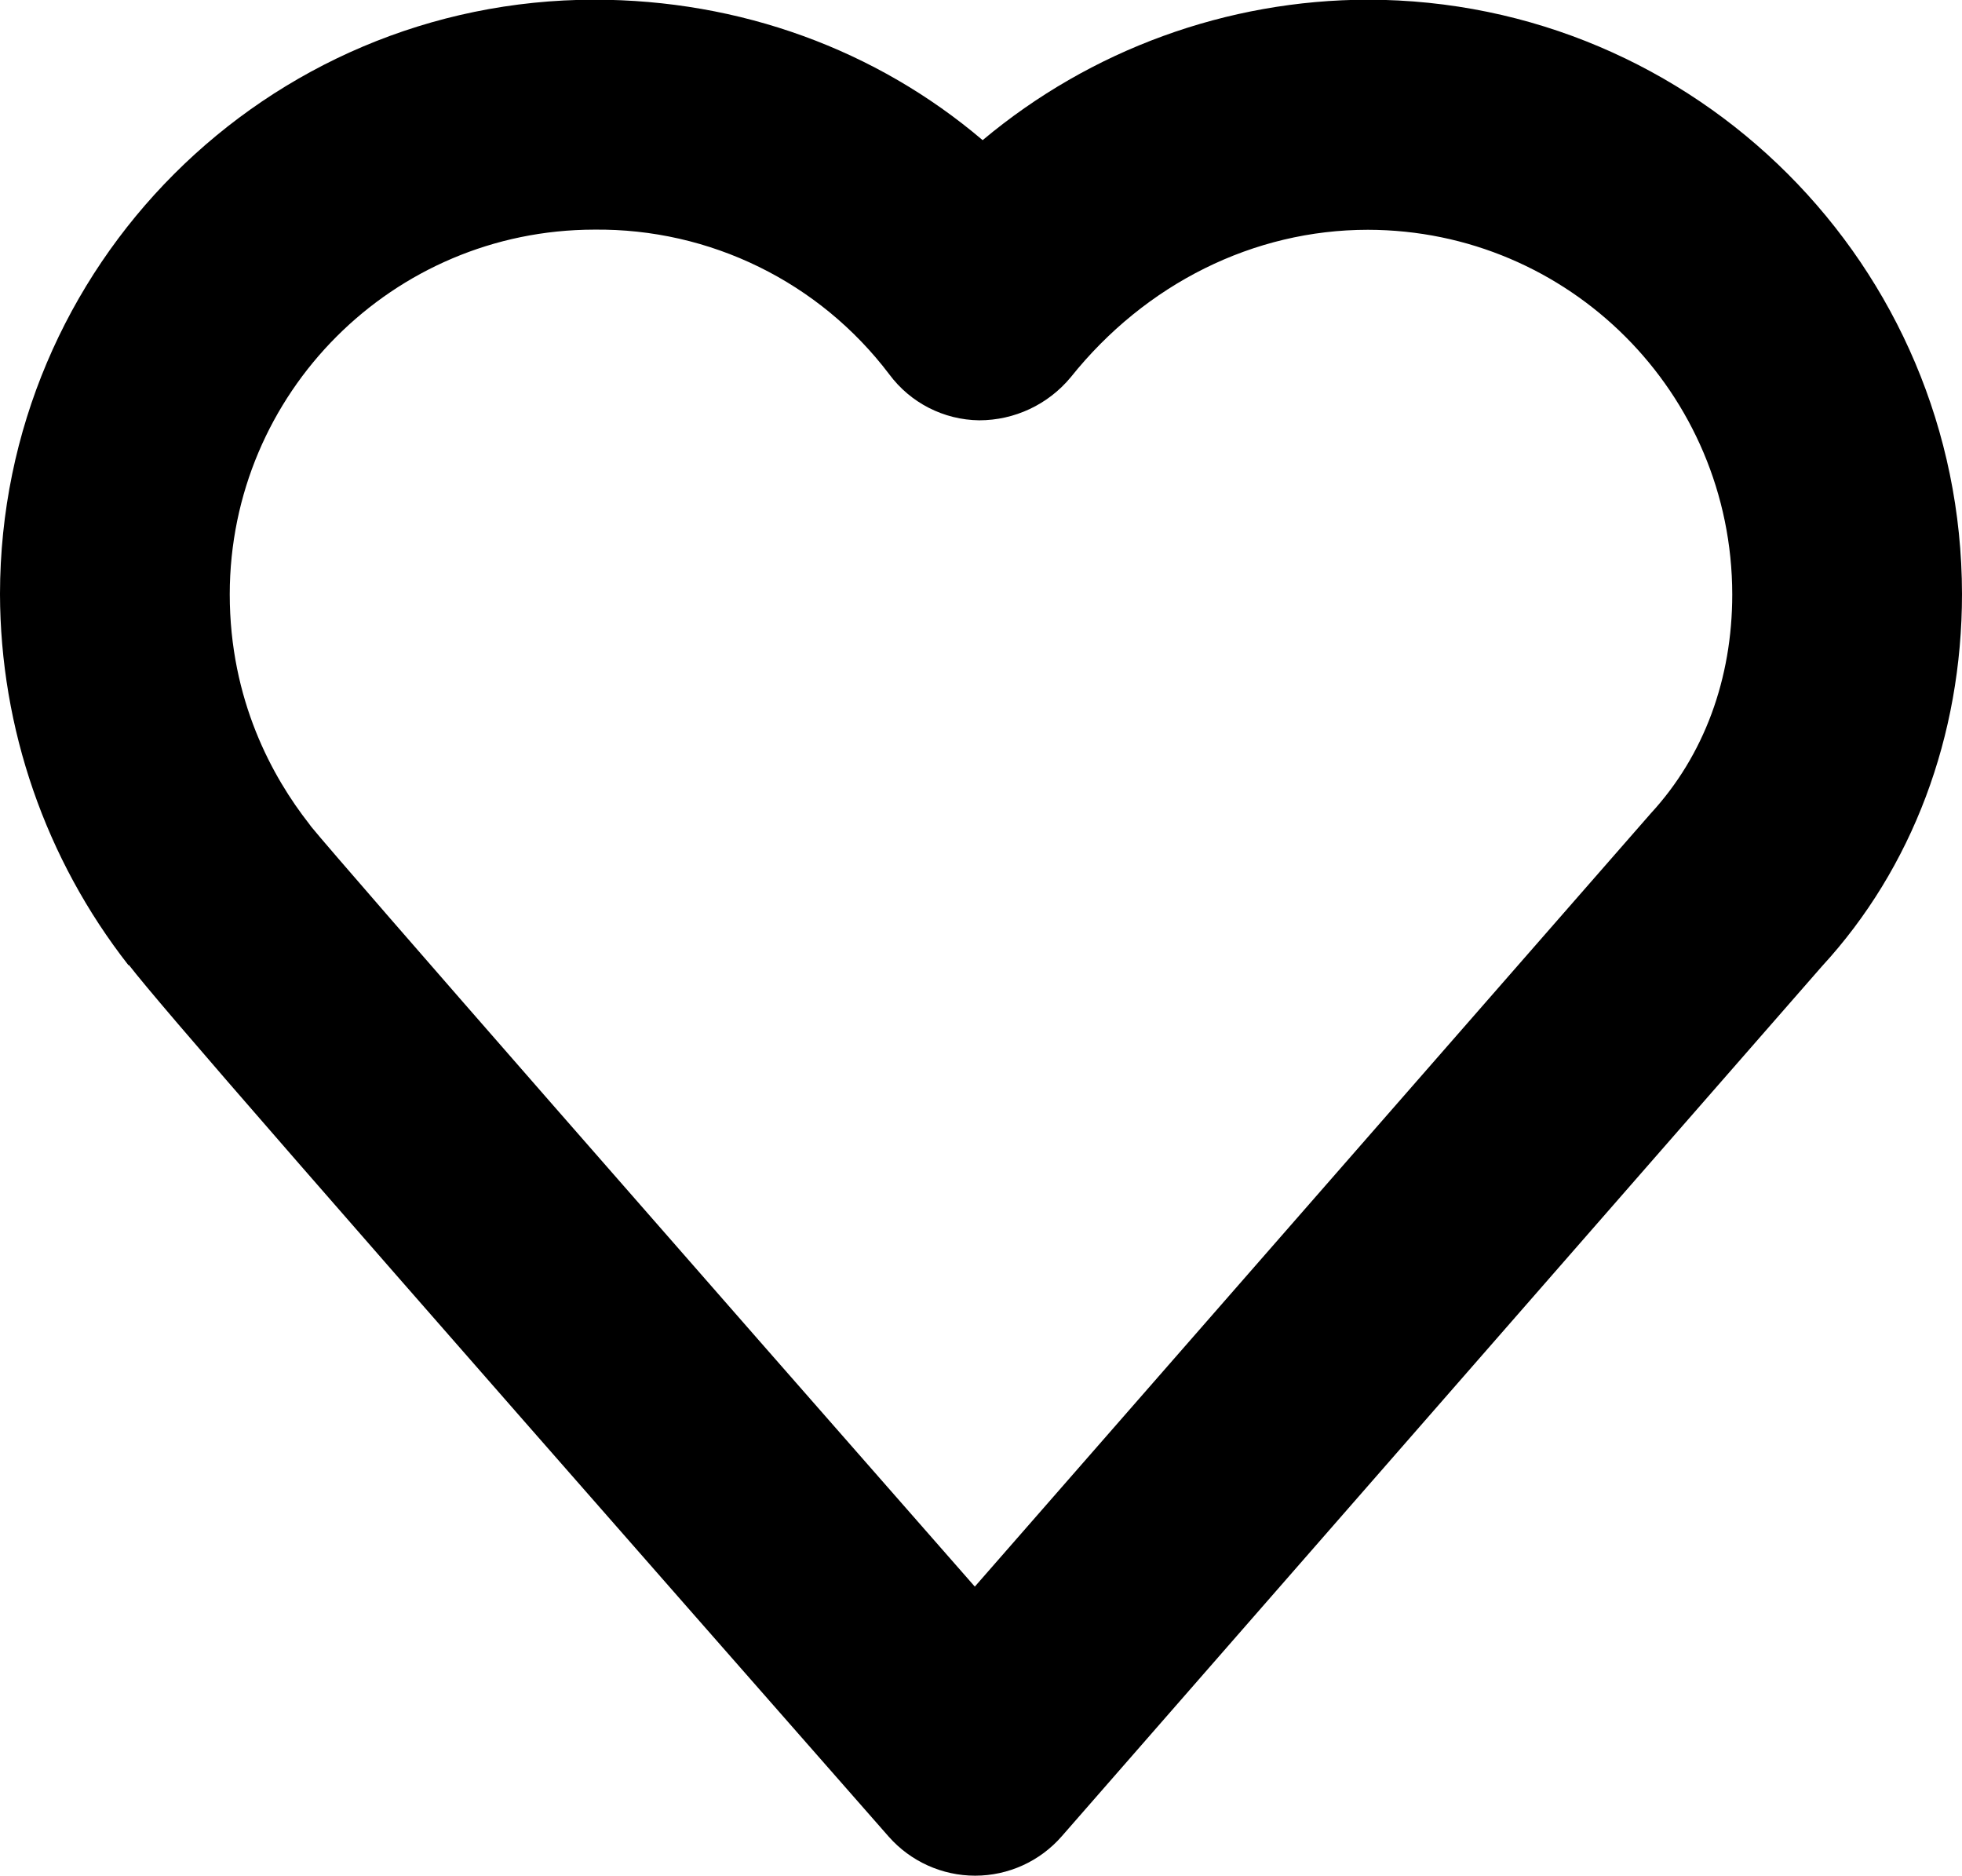
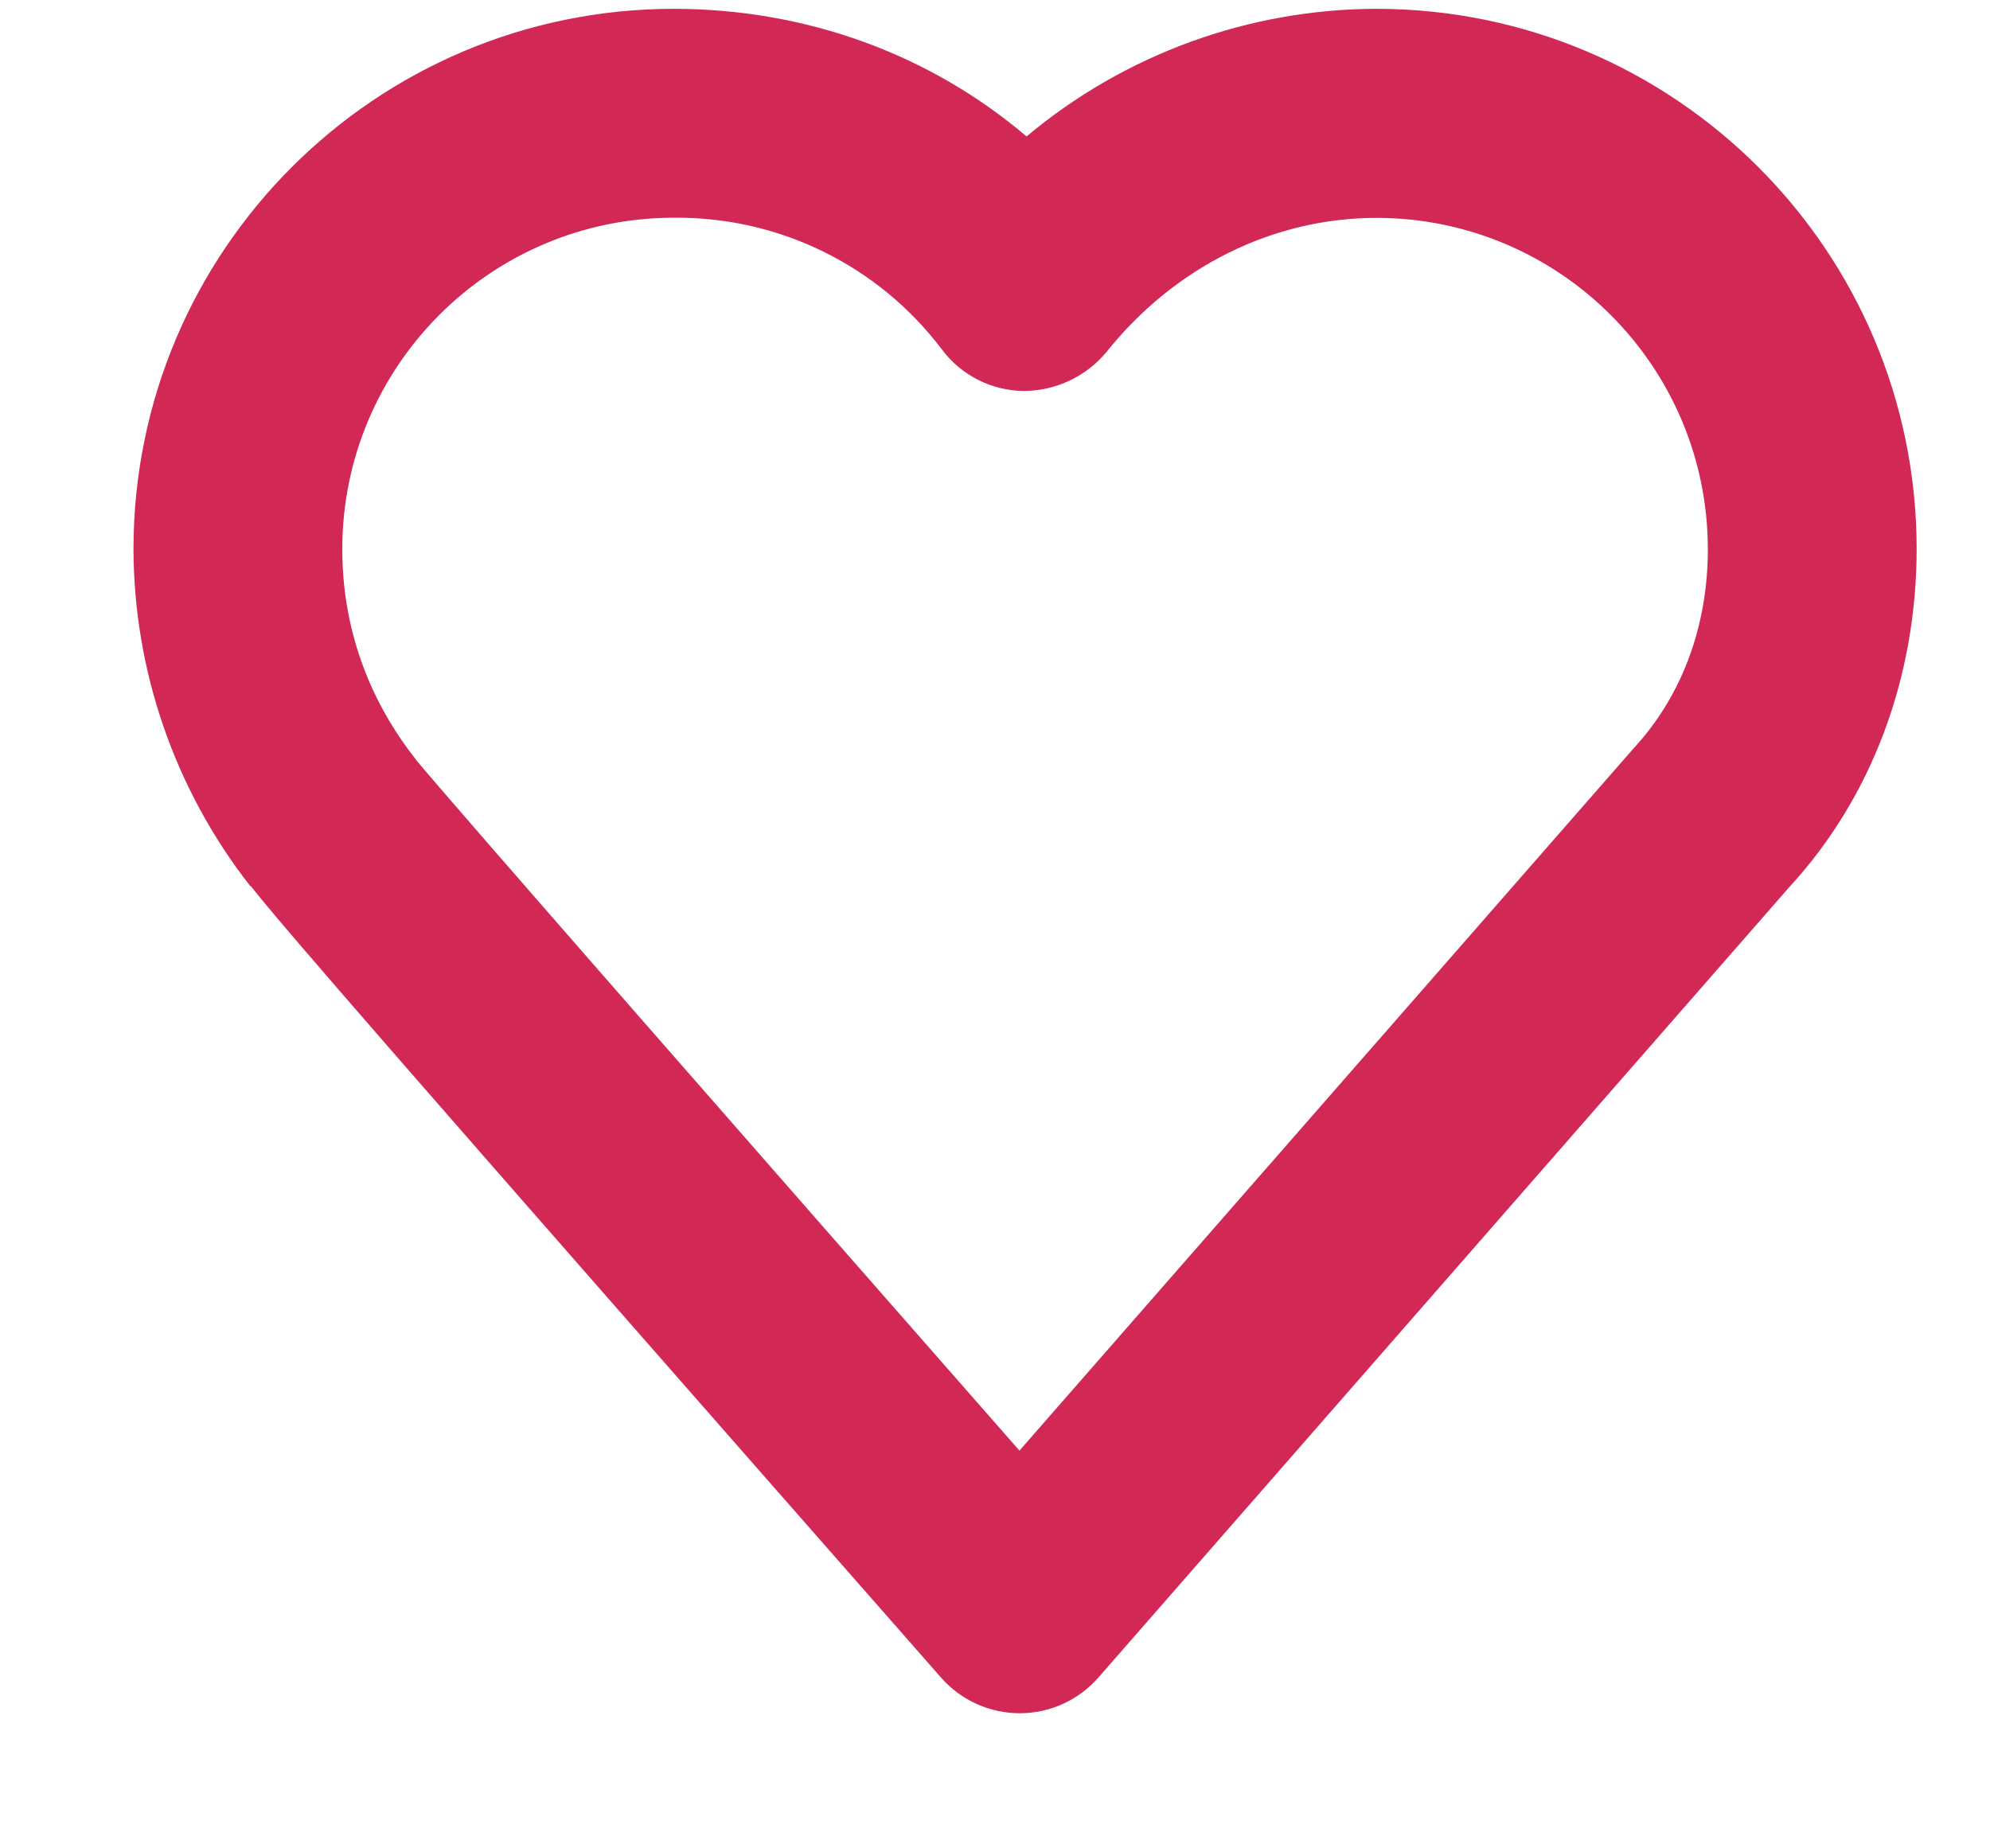
- <svg xmlns="http://www.w3.org/2000/svg" version="1.0" width="12.545" height="11.99" viewBox="521.939 473.064 12.545 11.99">
-   <path d="M528.174 485.055a.737.737 0 01-.552-.249c-3.798-4.324-4.644-5.298-4.858-5.572h-.004a3.866 3.866 0 01-.821-2.373 3.803 3.803 0 013.799-3.799c.934 0 1.804.32 2.484.898a3.847 3.847 0 012.463-.898 3.803 3.803 0 013.799 3.799c0 .909-.318 1.754-.896 2.381l-4.86 5.561a.735.735 0 01-.554.252zm-4.245-6.706c.208.255 2.471 2.839 4.243 4.858l4.323-4.944c.34-.369.52-.86.52-1.399a2.333 2.333 0 00-2.33-2.331c-.729 0-1.421.344-1.9.943a.76.76 0 01-.585.275.727.727 0 01-.575-.294 2.333 2.333 0 00-1.887-.925 2.333 2.333 0 00-2.33 2.331c0 .678.275 1.171.507 1.467l.014.019z" />
+ <svg xmlns="http://www.w3.org/2000/svg" width="14" height="13">
+   <path d="M7.174 12.055a.737.737 0 01-.552-.249C2.824 7.482 1.978 6.508 1.764 6.234H1.76a3.866 3.866 0 01-.821-2.373A3.803 3.803 0 014.738.062c.934 0 1.804.32 2.484.898A3.847 3.847 0 019.685.062a3.803 3.803 0 013.799 3.799c0 .909-.318 1.754-.896 2.381l-4.86 5.561a.735.735 0 01-.554.252zM2.929 5.349c.208.255 2.471 2.839 4.243 4.858l4.323-4.944c.34-.369.52-.86.52-1.399a2.333 2.333 0 00-2.33-2.331c-.729 0-1.421.344-1.9.943a.76.76 0 01-.585.275.727.727 0 01-.575-.294 2.333 2.333 0 00-1.887-.925 2.333 2.333 0 00-2.33 2.331c0 .678.275 1.171.507 1.467l.014.019z" fill="#D22856" />
</svg>
